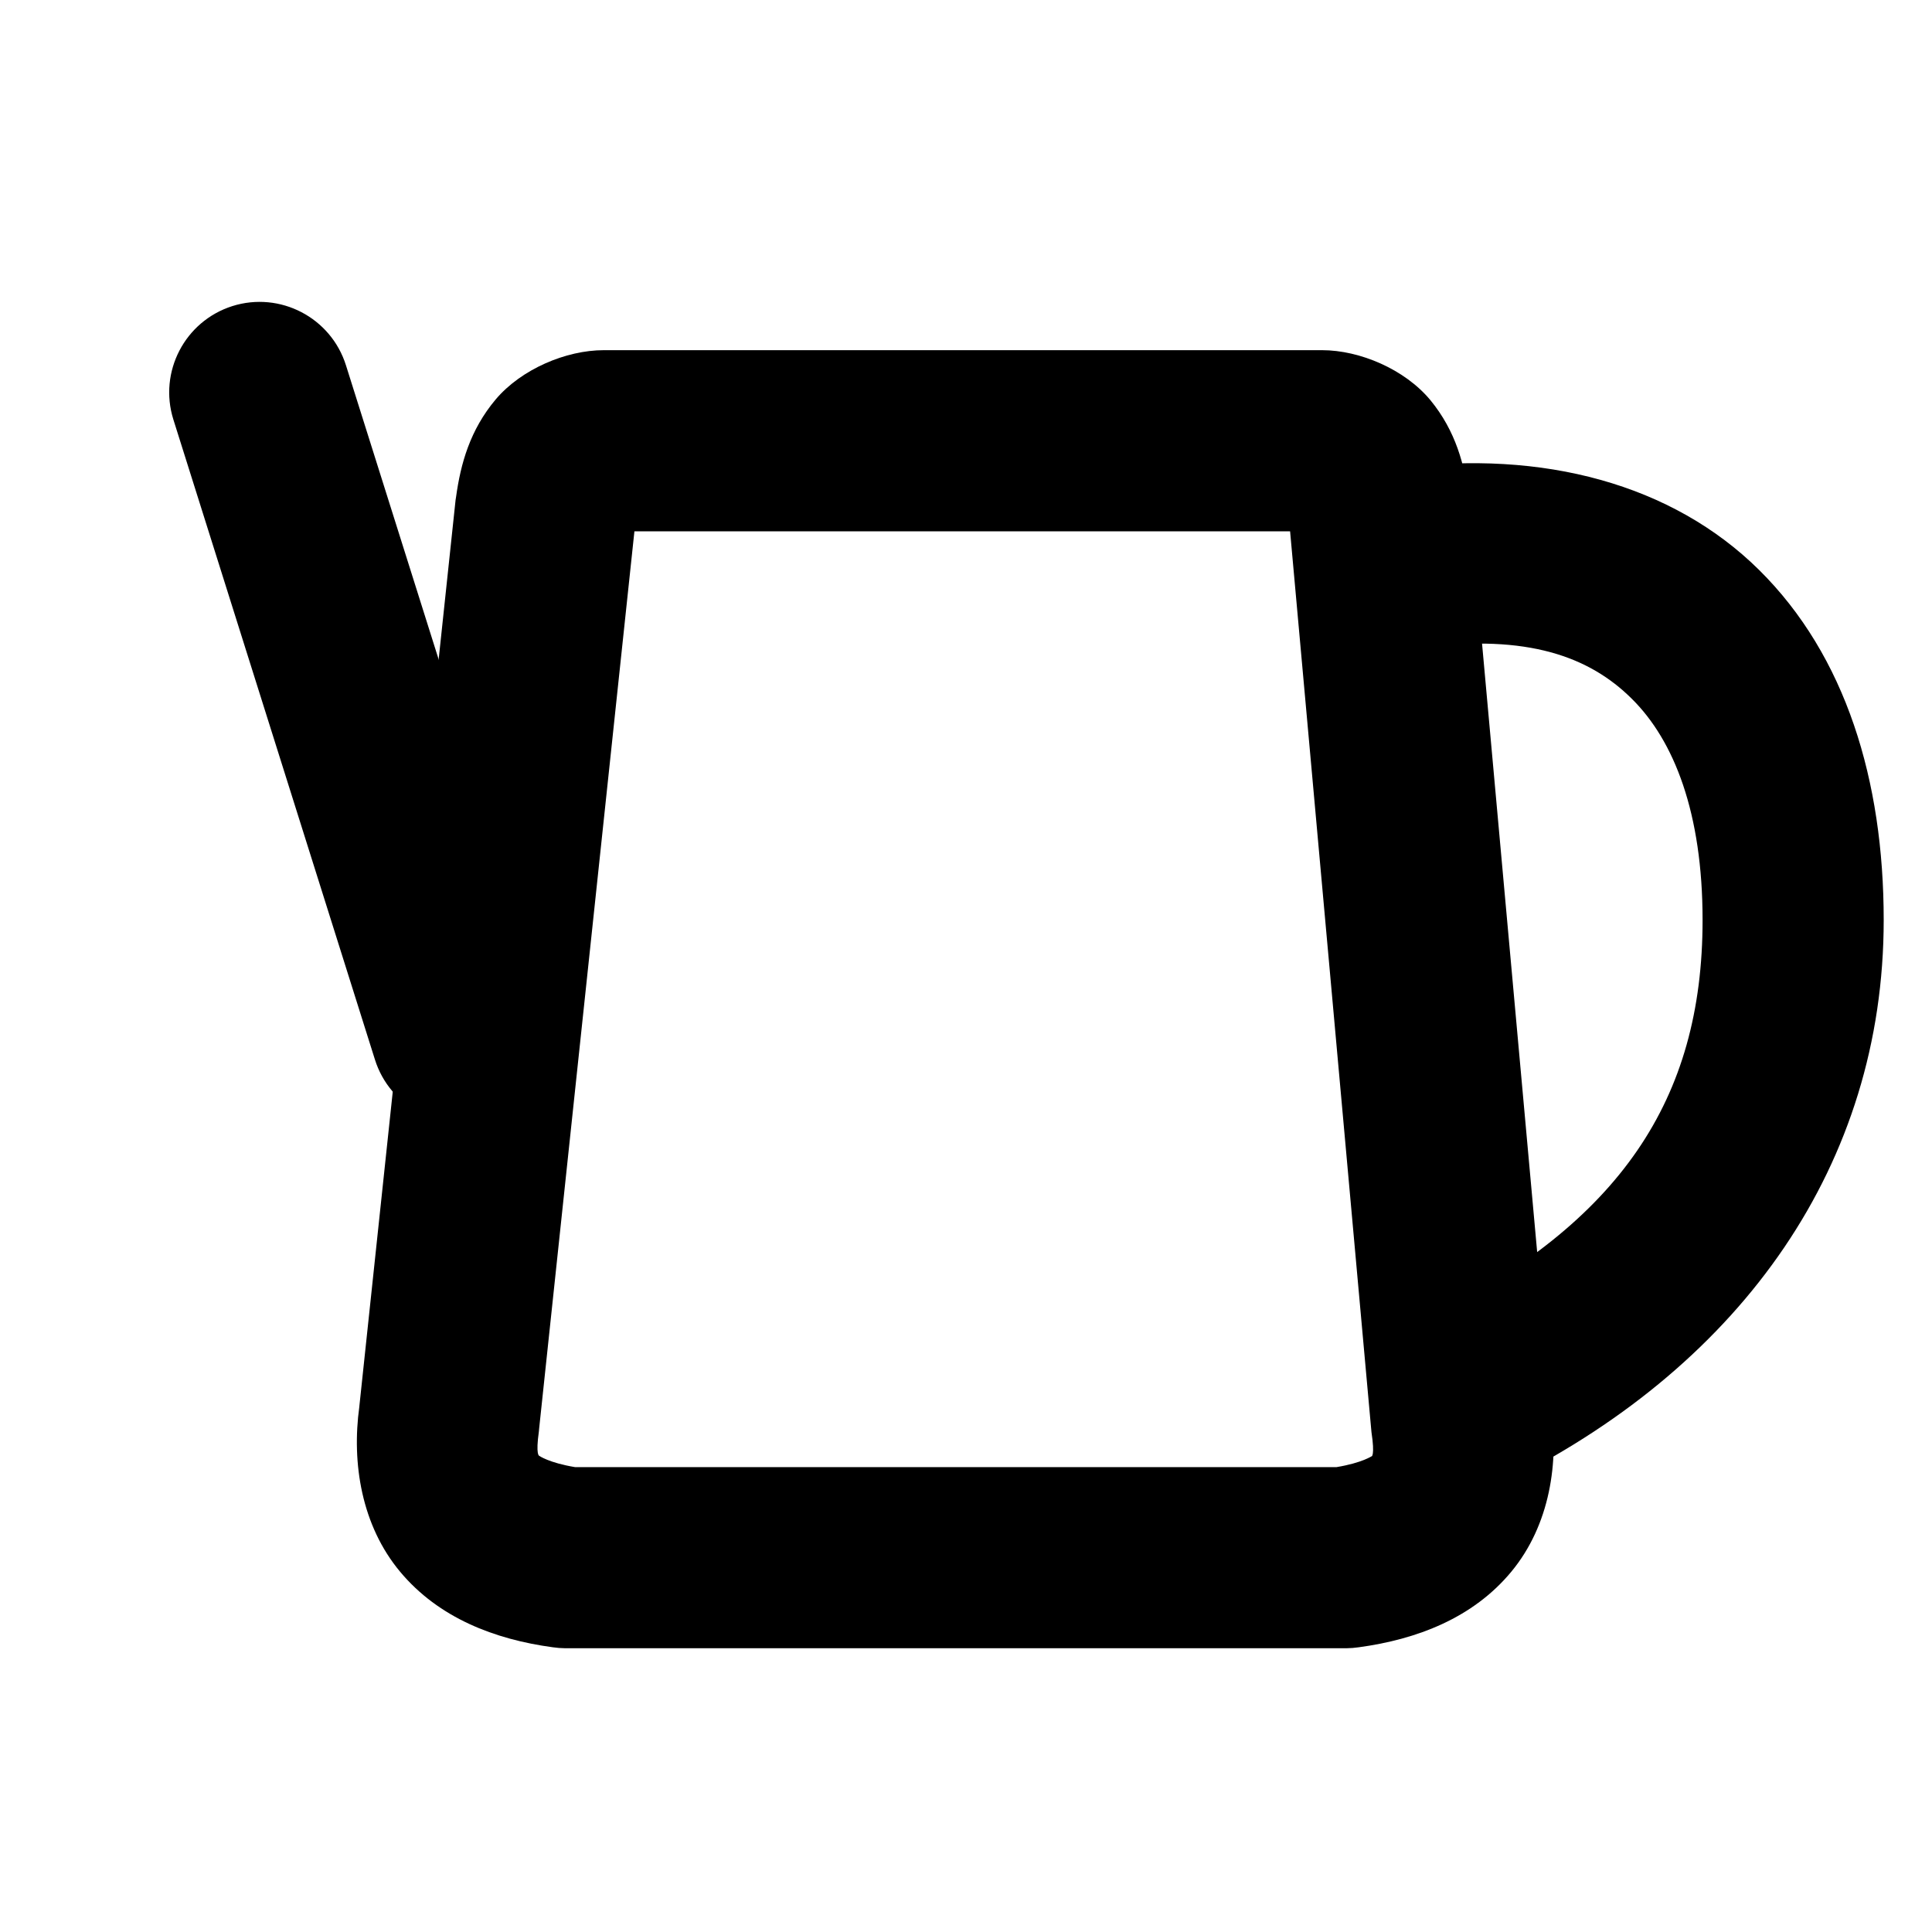
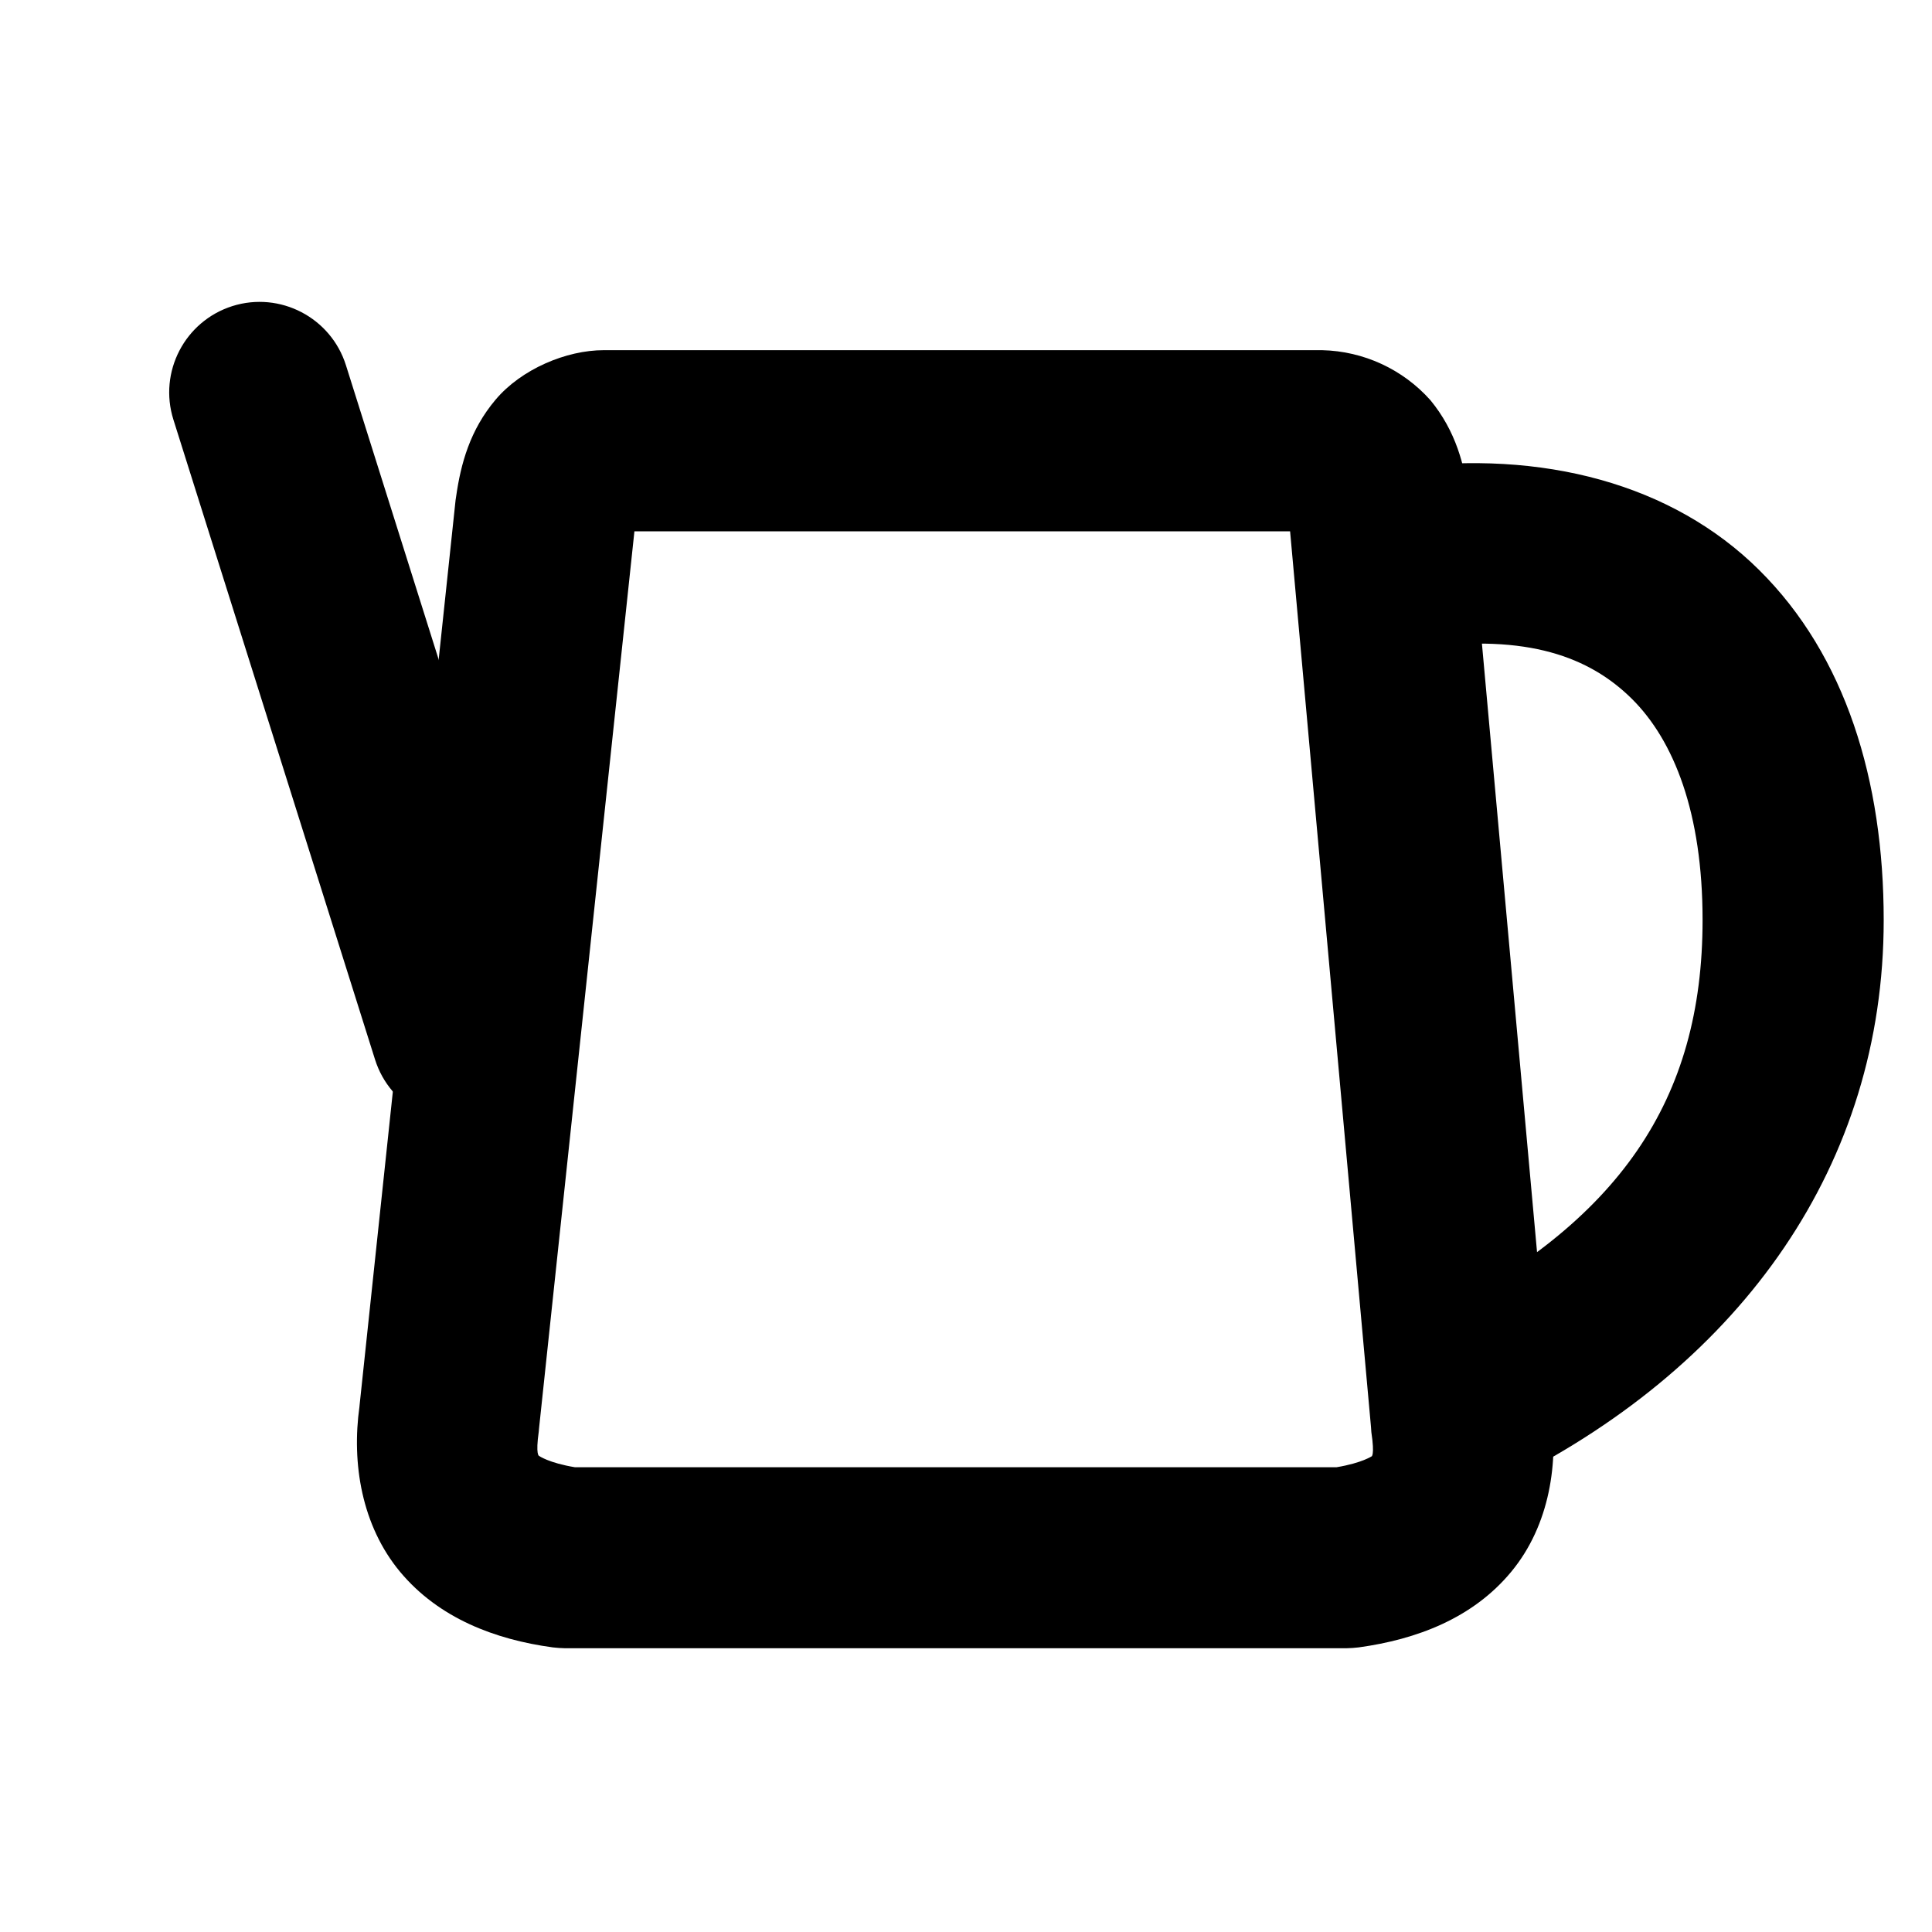
<svg xmlns="http://www.w3.org/2000/svg" width="16" height="16" viewBox="0 0 16 16">
-   <path d="M 1.924,2.535 A 0.75,0.75 0 0 0 1.436,3.475 L 3.105,8.775 A 0.75,0.75 0 0 0 4.045,9.266 0.75,0.75 0 0 0 4.535,8.324 L 2.865,3.025 A 0.75,0.75 0 0 0 1.924,2.535 Z" />
-   <path d="m 11.582,3.877 a 0.75,0.75 0 0 0 -0.646,0.84 0.75,0.75 0 0 0 0.842,0.646 c 0.873,-0.114 1.386,0.076 1.736,0.424 0.351,0.347 0.586,0.947 0.586,1.832 0,1.496 -0.691,2.499 -2.258,3.291 A 0.75,0.75 0 0 0 11.51,11.918 0.75,0.75 0 0 0 12.518,12.25 c 1.913,-0.968 3.082,-2.607 3.082,-4.631 0,-1.155 -0.314,-2.188 -1.031,-2.898 -0.717,-0.71 -1.79,-1 -2.986,-0.844 z" />
-   <path d="m 5,2.9 c -0.311,0 -0.682,0.156 -0.895,0.408 -0.212,0.252 -0.29,0.531 -0.328,0.807 a 0.75,0.75 0 0 0 -0.004,0.025 l -0.797,7.506 c -8.83e-5,6.31e-4 8.77e-5,0.001 0,0.002 -0.065,0.469 0.018,0.986 0.338,1.369 0.32,0.383 0.784,0.56 1.264,0.625 a 0.75,0.75 0 0 0 0.102,0.008 h 6.471 a 0.75,0.75 0 0 0 0.102,-0.008 c 0.479,-0.065 0.945,-0.241 1.264,-0.627 0.319,-0.386 0.397,-0.908 0.326,-1.377 l 0.006,0.043 -0.682,-7.529 a 0.75,0.75 0 0 0 -0.002,-0.023 C 12.13,3.853 12.057,3.571 11.846,3.314 11.634,3.058 11.261,2.9 10.949,2.9 Z m 0.254,1.5 h 5.43 l 0.67,7.418 a 0.75,0.75 0 0 0 0.004,0.043 c 0.03,0.198 -3.65e-4,0.202 0.002,0.199 0.002,-0.003 -0.075,0.054 -0.291,0.09 H 4.762 c -0.217,-0.036 -0.297,-0.094 -0.297,-0.094 6.03e-5,7.2e-5 -0.03,-0.006 -0.002,-0.203 a 0.75,0.75 0 0 0 0.002,-0.023 z" />
+   <path d="M1.924 2.535a.75.75 0 0 0-.488.94l1.67 5.3a.75.75 0 0 0 .939.49.75.75 0 0 0 .49-.94l-1.67-5.3a.75.75 0 0 0-.941-.49m9.658 1.342a.75.75 0 0 0-.646.84.75.75 0 0 0 .841.646c.874-.114 1.386.077 1.737.424.35.347.586.947.586 1.832 0 1.496-.692 2.499-2.258 3.291a.75.75 0 0 0-.332 1.008.75.75 0 0 0 1.008.332c1.913-.968 3.082-2.607 3.082-4.63 0-1.156-.315-2.19-1.032-2.9-.716-.71-1.79-1-2.986-.843" />
+   <path d="M5 2.9c-.311 0-.682.157-.895.409s-.289.531-.328.806l-.004.026-.796 7.505v.002c-.066.47.018.987.337 1.37.32.383.785.56 1.264.625a1 1 0 0 0 .102.007h6.47a1 1 0 0 0 .102-.007c.48-.066.945-.241 1.264-.627s.396-.908.326-1.377l.006.043-.682-7.53-.002-.023c-.034-.276-.107-.558-.318-.815a1.24 1.24 0 0 0-.897-.414Zm.254 1.5h5.43l.67 7.418.003.043c.03.198 0 .202.002.2.003-.003-.075.054-.29.09H4.761c-.217-.036-.297-.094-.297-.094s-.03-.006-.002-.203l.002-.024z" />
</svg>
